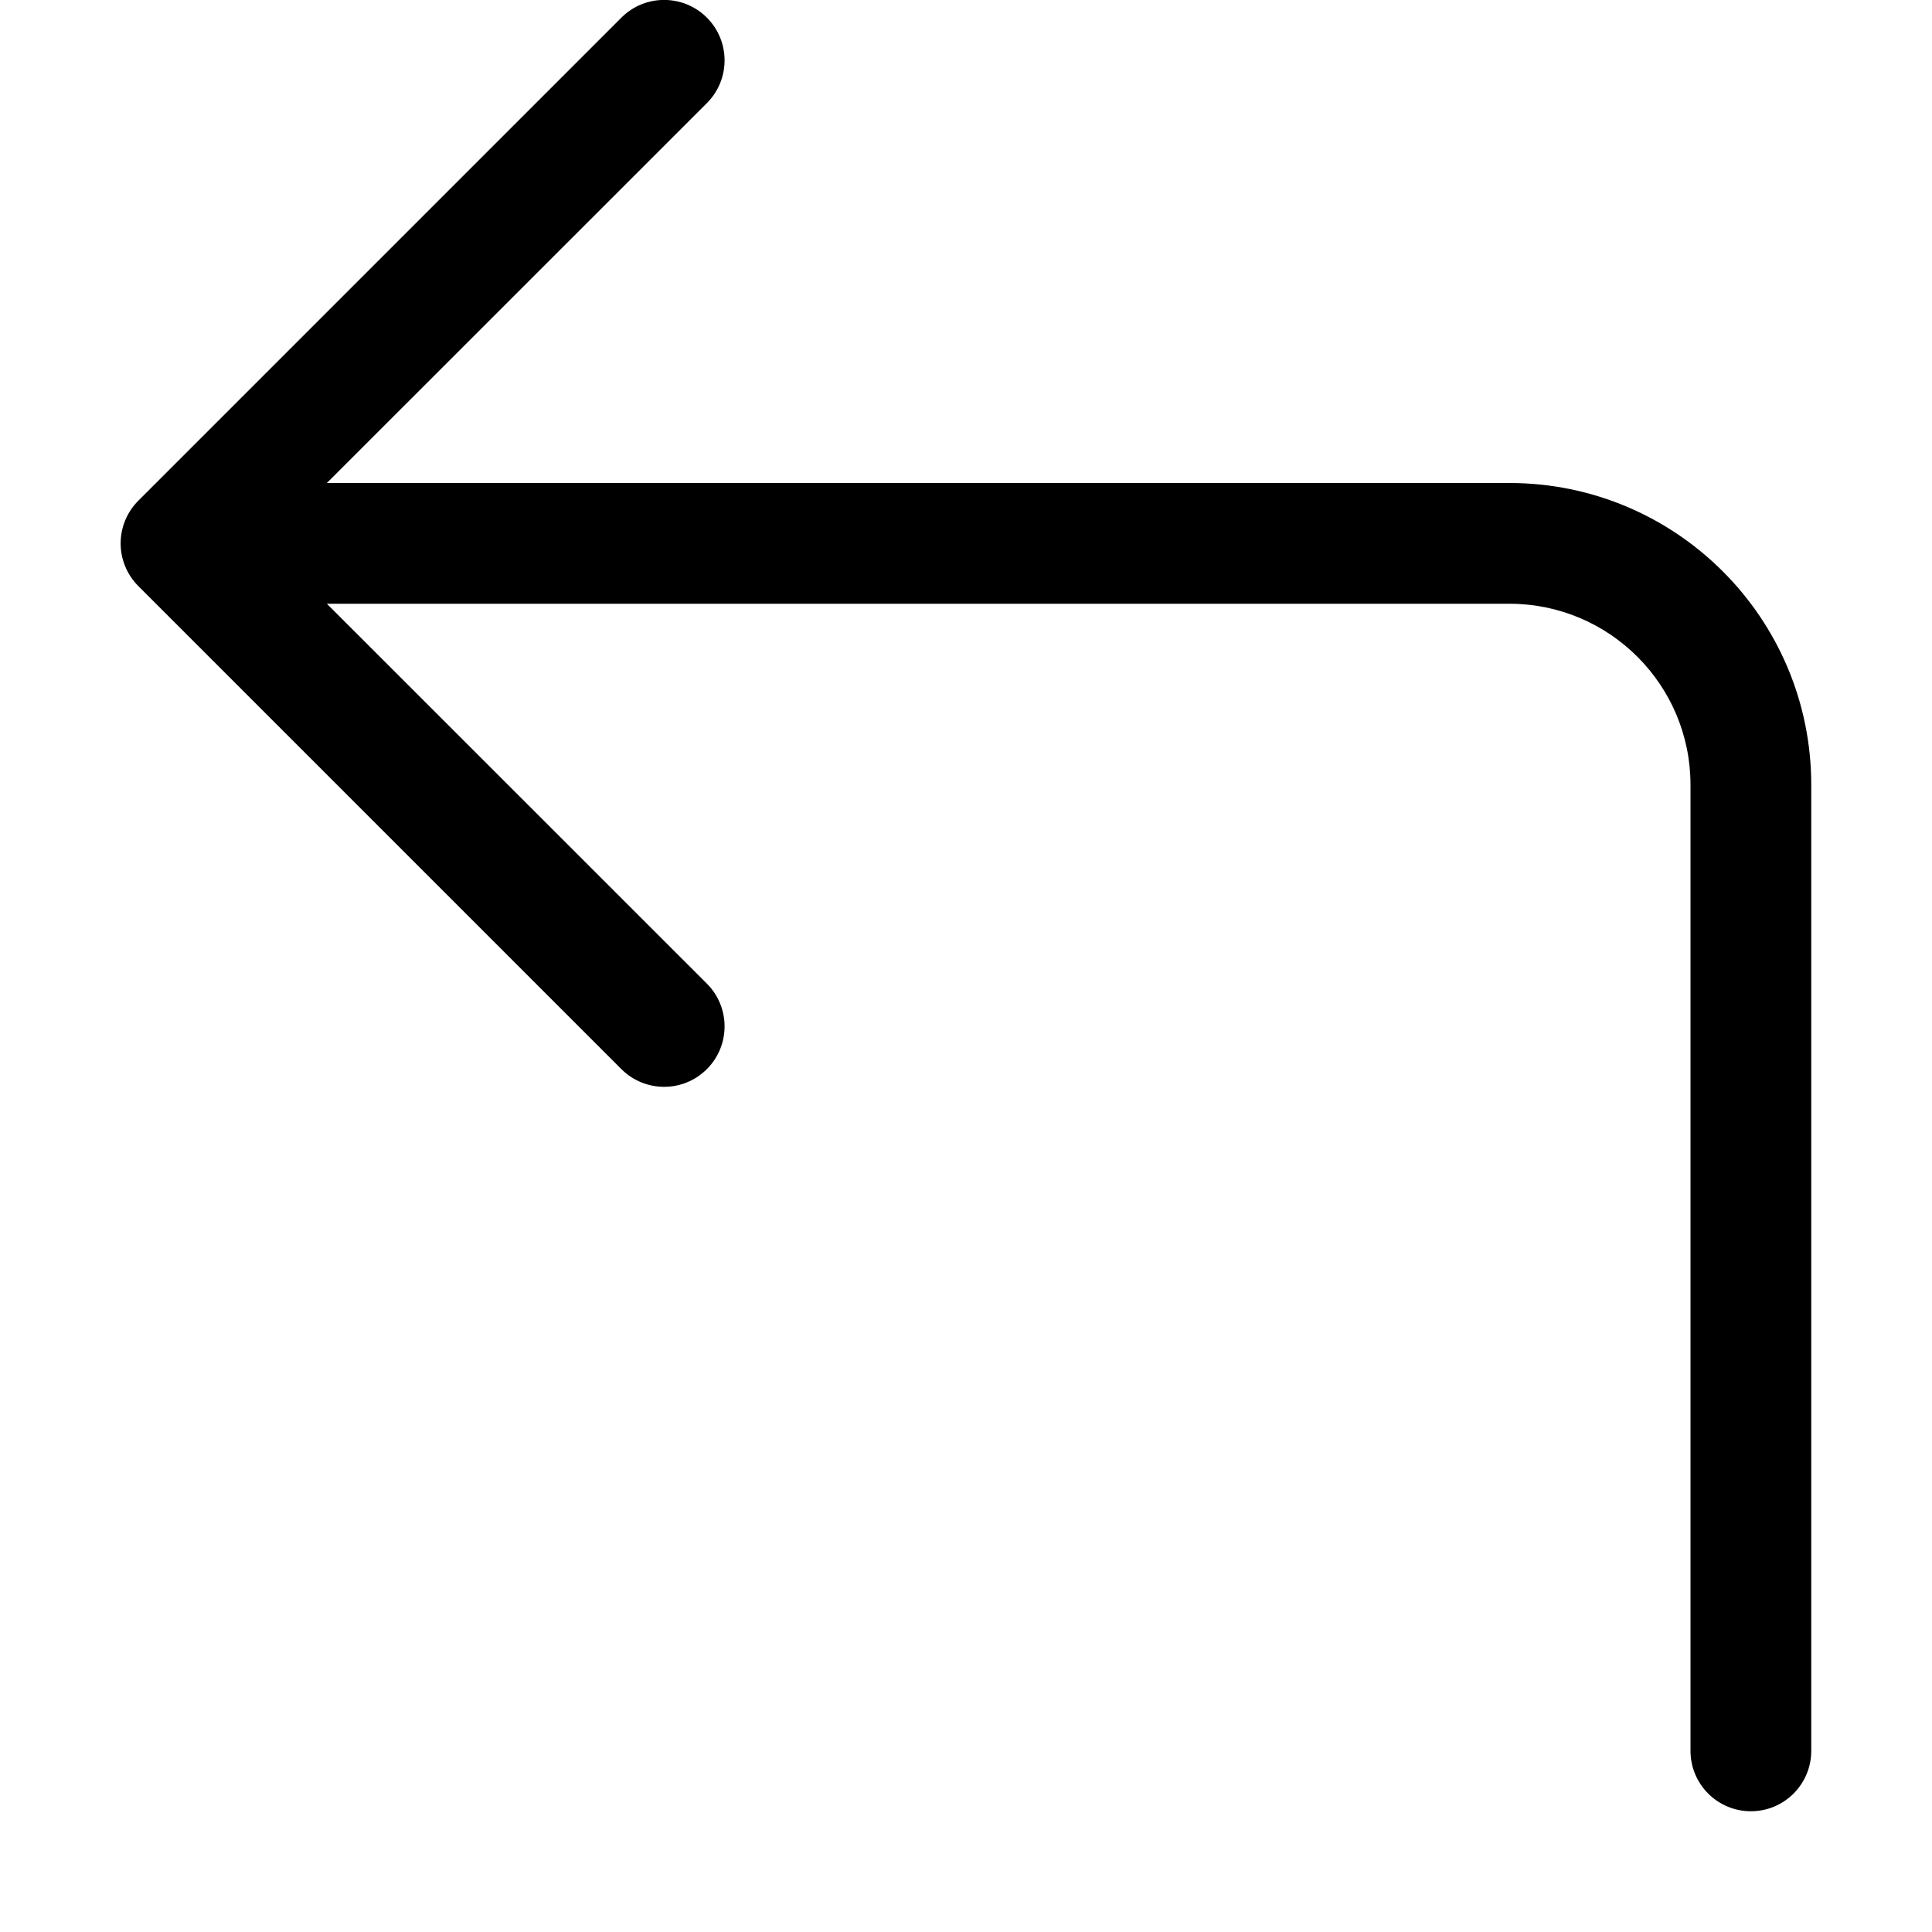
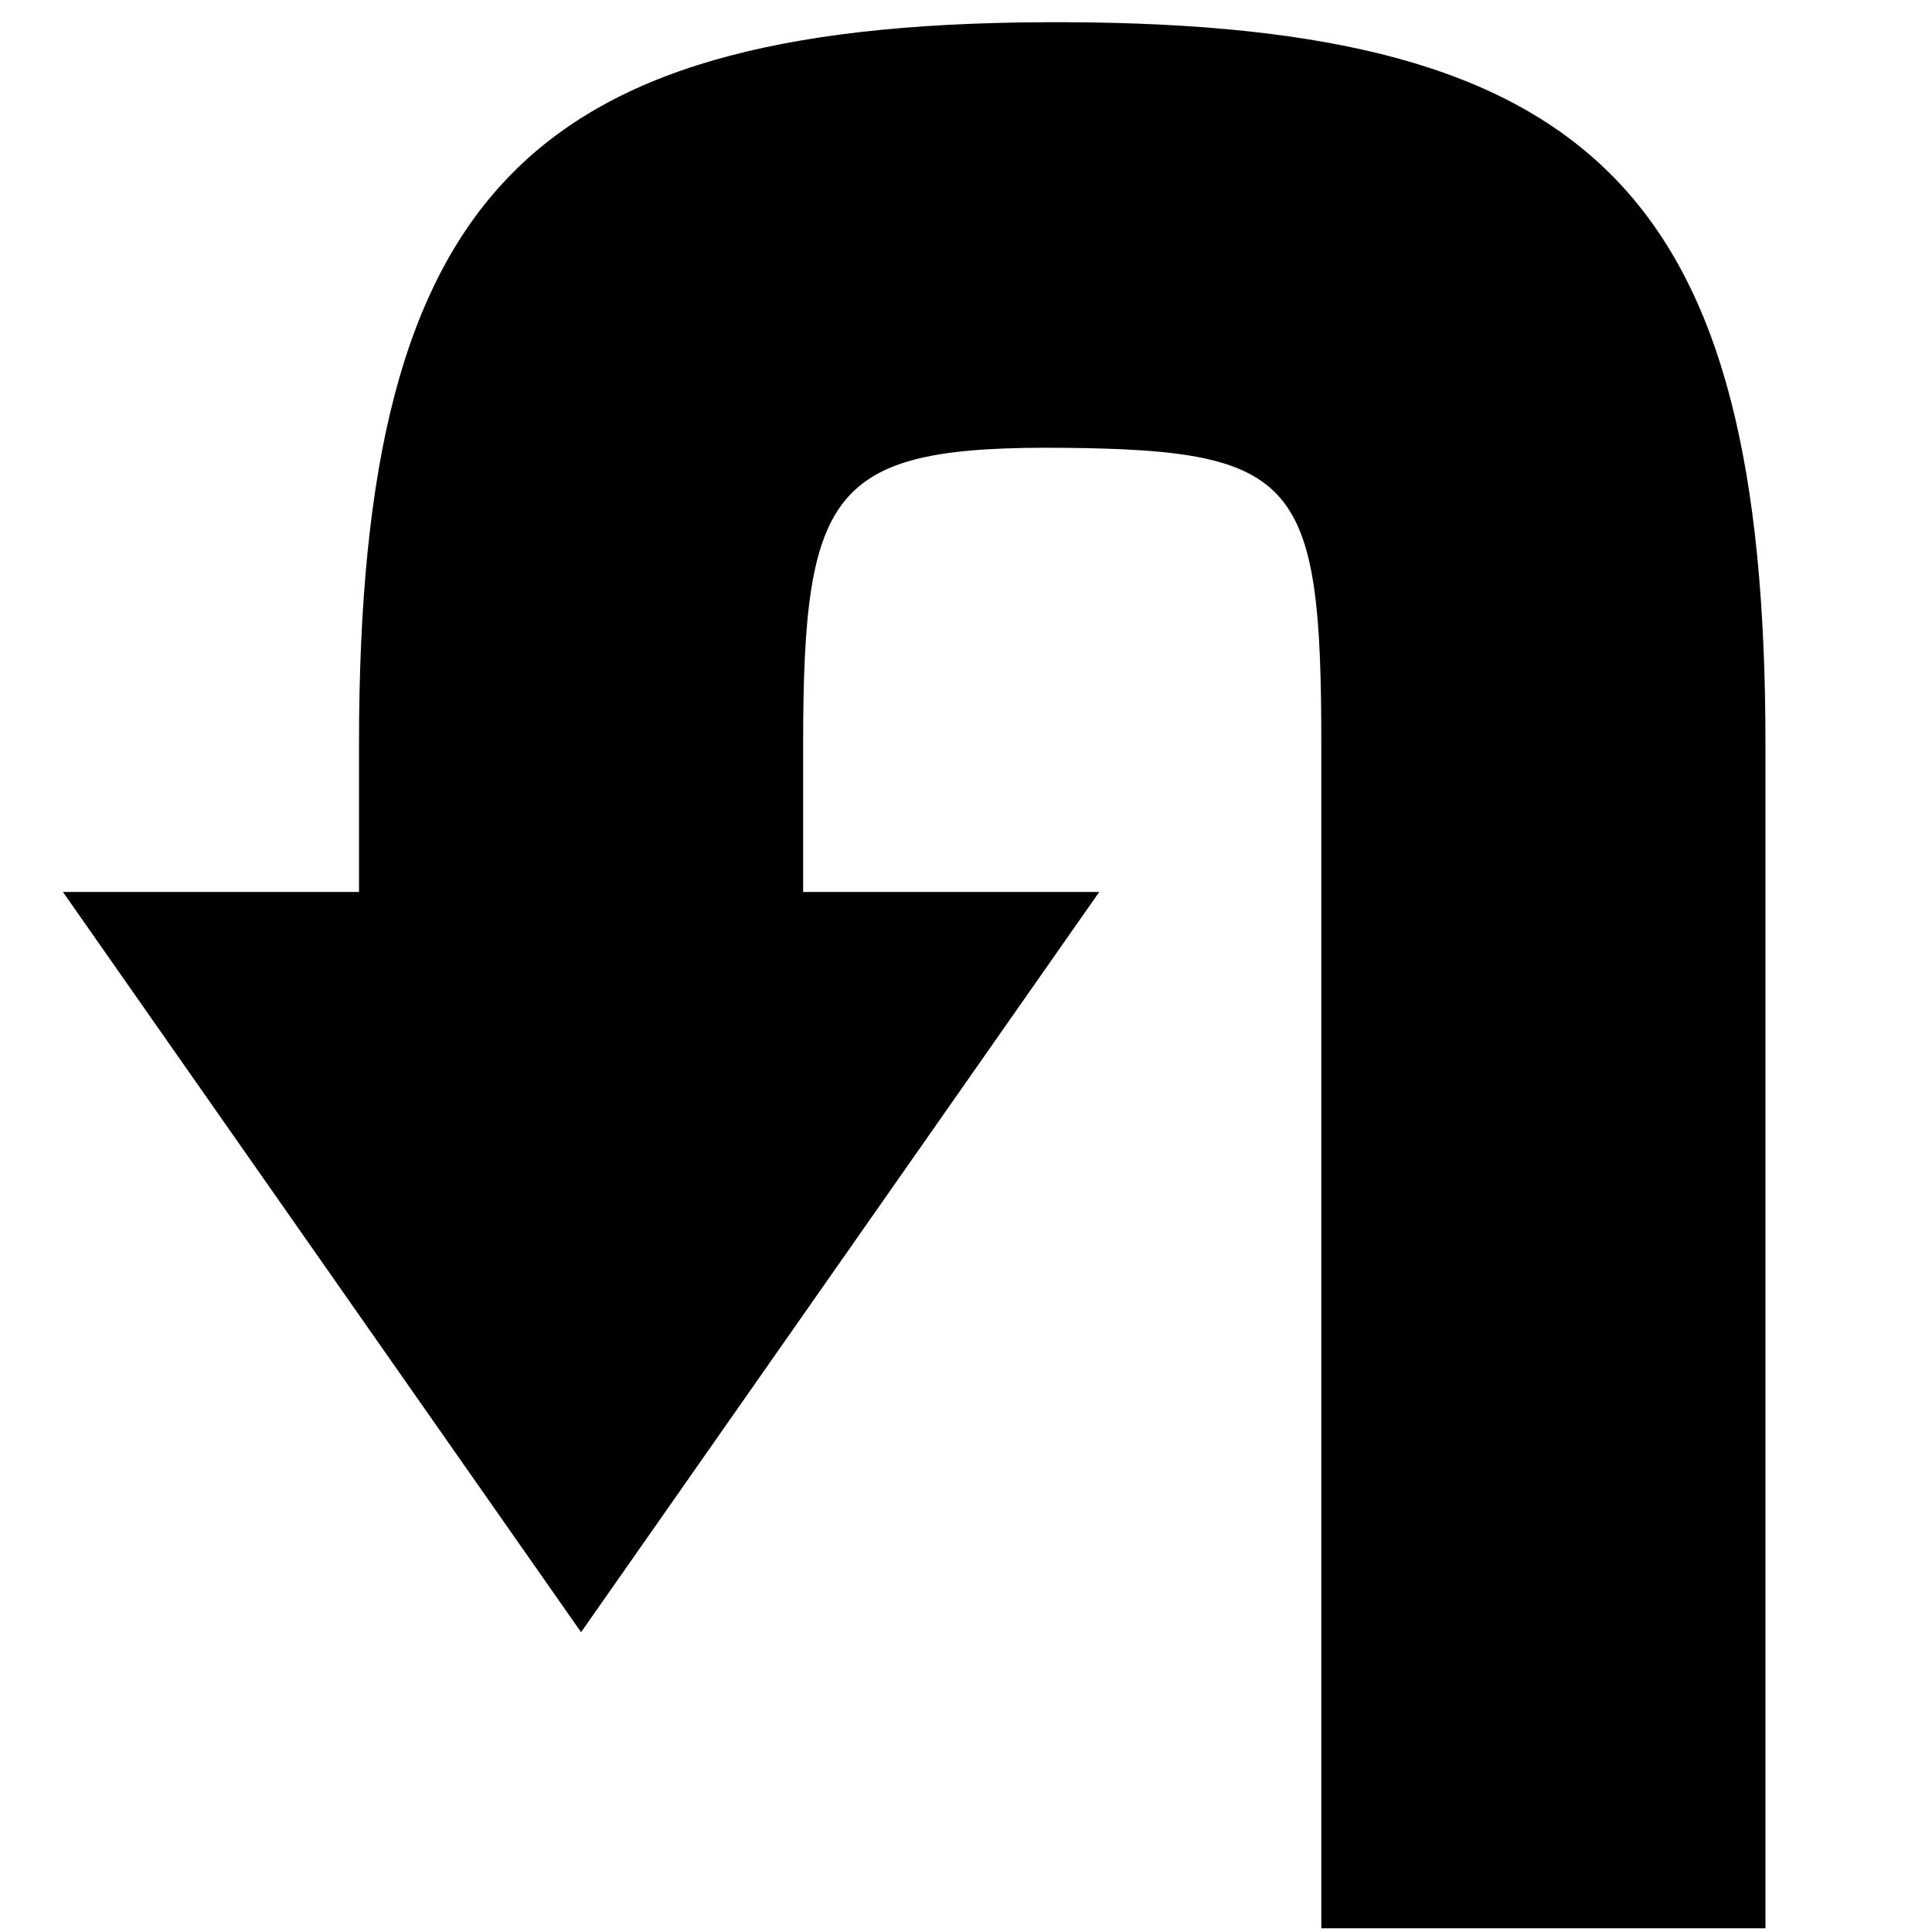
- <svg xmlns="http://www.w3.org/2000/svg" width="16" height="16" fill="currentColor" class="bi bi-arrow-90deg-left" viewBox="0 0 16 16">
-   <path fill-rule="evenodd" d="M1.146 4.854a.5.5 0 0 1 0-.708l4-4a.5.5 0 1 1 .708.708L2.707 4H12.5A2.5 2.5 0 0 1 15 6.5v8a.5.5 0 0 1-1 0v-8A1.5 1.5 0 0 0 12.5 5H2.707l3.147 3.146a.5.5 0 1 1-.708.708l-4-4z" />
+ <svg xmlns="http://www.w3.org/2000/svg" width="16" height="16" fill="currentColor" viewBox="0 0 261 261">
+   <path d="M108.5 120.5v-20c0-34.81 3.93-40.31 35.36-40s34.64 4.46 34.64 40v160h60v-160c0-74.12-22.85-97.25-94.64-97.5S48.5 25 48.5 100.5v20h-40l70 100 70-100h-40z" />
</svg>
